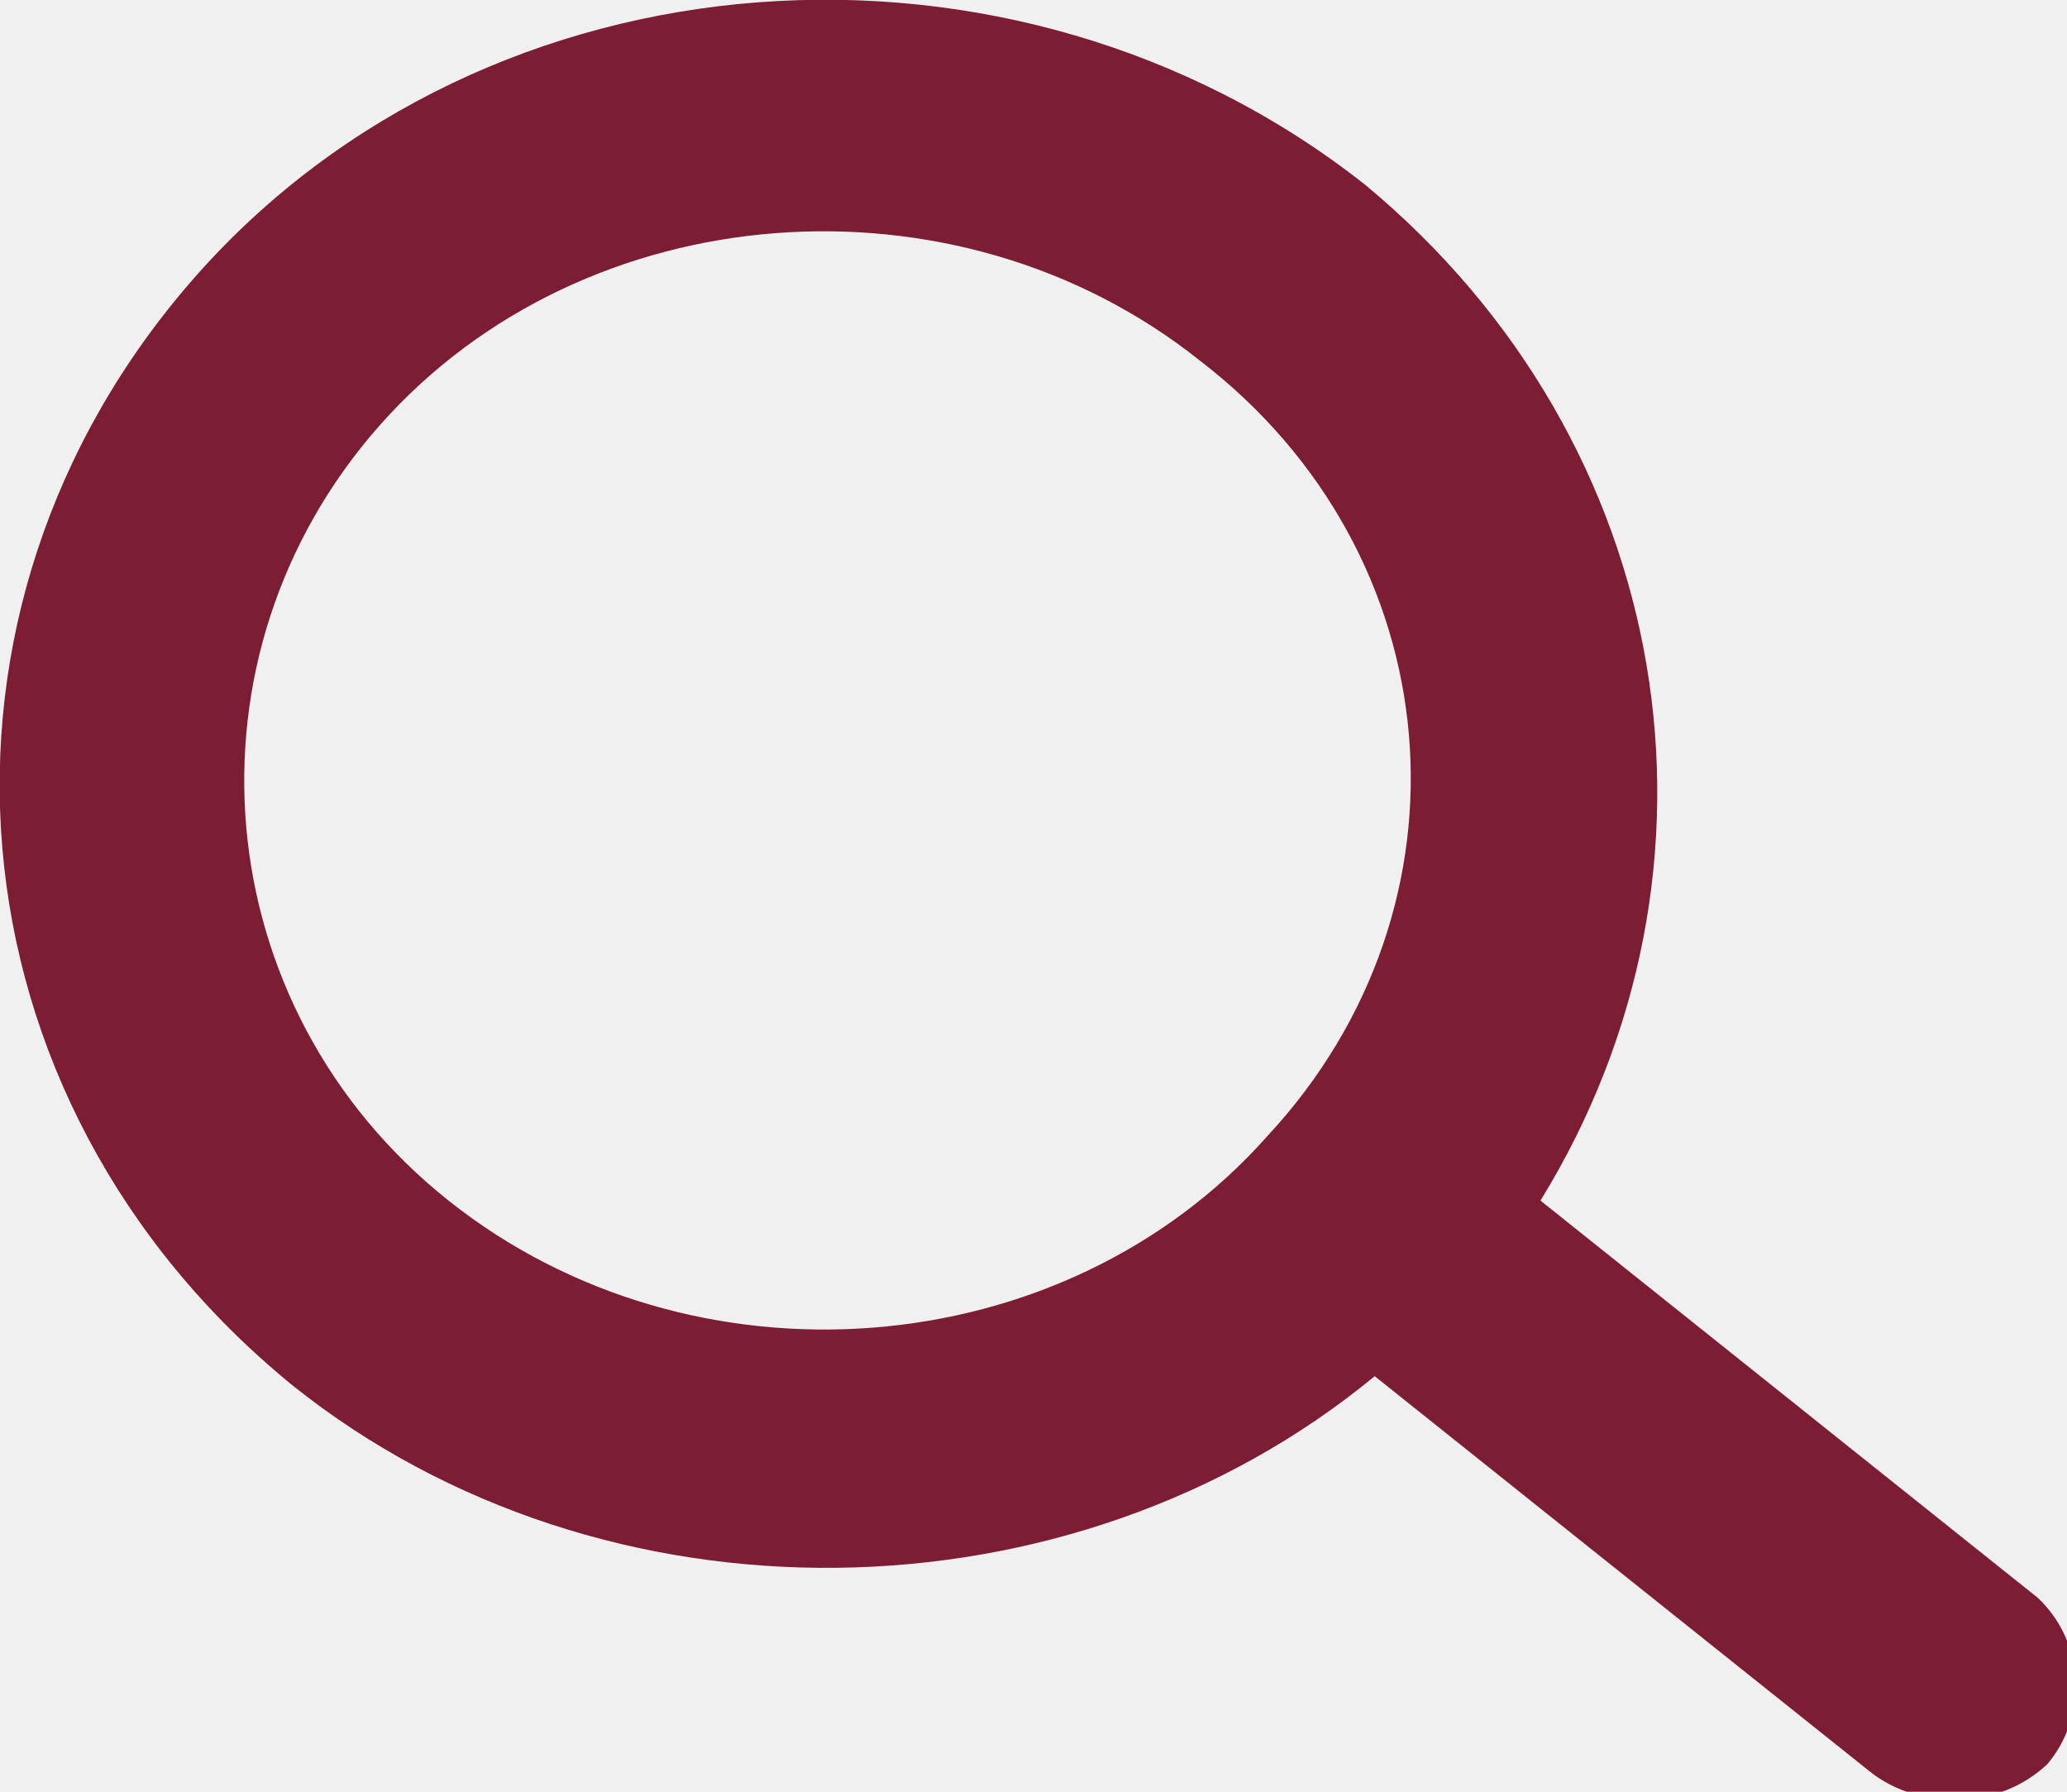
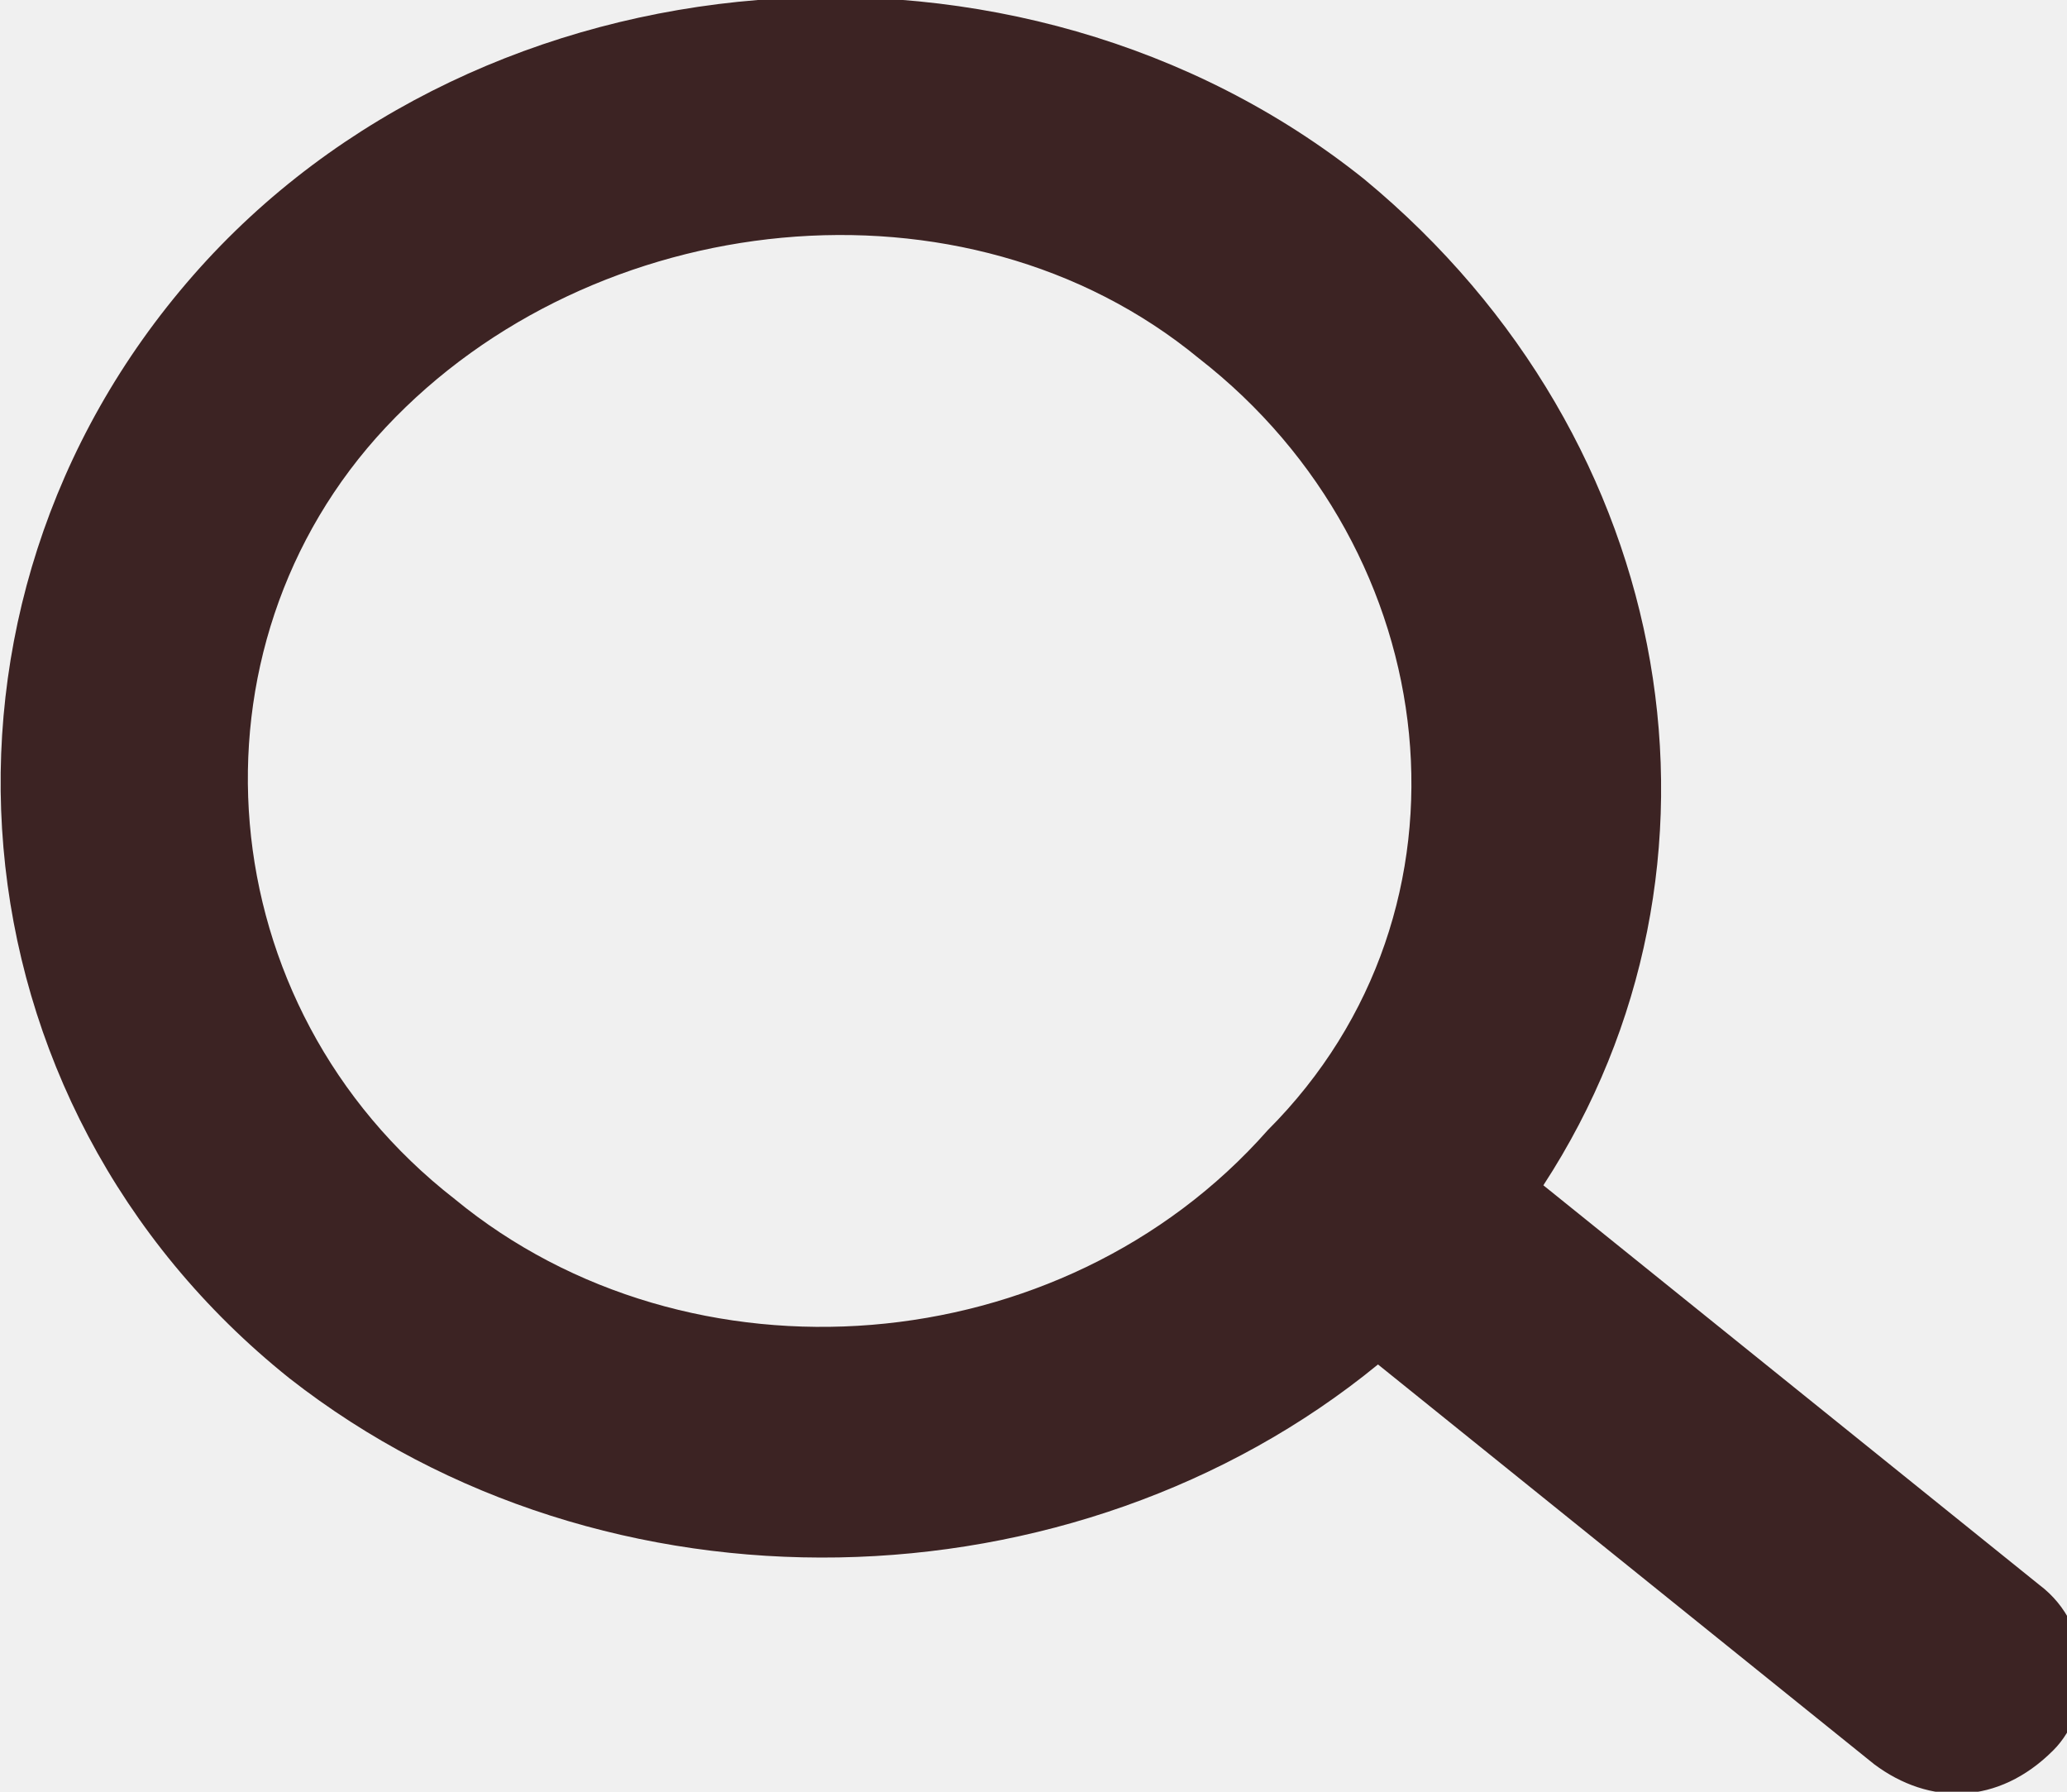
- <svg xmlns="http://www.w3.org/2000/svg" width="15" height="13" viewBox="0 0 15 13" fill="none">
-   <g clip-path="url(#clip0_90_82)">
-     <path d="M9.906 1.34C7.358 -0.67 3.538 -0.402 1.415 2.01C-0.708 4.423 -0.425 7.974 2.123 10.052C4.387 11.861 7.783 11.794 9.976 9.985L13.585 12.866C13.939 13.134 14.505 13.134 14.858 12.799C15.142 12.464 15.142 11.928 14.788 11.593L11.179 8.711C12.665 6.299 12.17 3.216 9.906 1.34ZM9.198 8.242C7.712 9.918 5.024 10.119 3.255 8.711C1.486 7.304 1.274 4.758 2.759 3.082C4.245 1.407 6.934 1.206 8.703 2.613C10.542 4.021 10.755 6.567 9.198 8.242Z" fill="#7C1D34" />
+ <svg xmlns="http://www.w3.org/2000/svg" xmlns:xlink="http://www.w3.org/1999/xlink" version="1.1" id="Layer_1" x="0px" y="0px" viewBox="0 0 15 13" style="enable-background:new 0 0 15 13;" xml:space="preserve">
+   <style type="text/css">
+ 	.st0{clip-path:url(#SVGID_2_);}
+ 	.st1{fill:#3C2323;}
+ </style>
+   <g>
+     <defs>
+       <rect id="SVGID_1_" width="15" height="13" />
+     </defs>
+     <clipPath id="SVGID_2_">
+       <use xlink:href="#SVGID_1_" style="overflow:visible;" />
+     </clipPath>
+     <g class="st0">
+       <path class="st1" d="M9.9,1.3C7.4-0.7,3.5-0.4,1.4,2c-2.1,2.4-1.8,6,0.7,8c2.3,1.8,5.7,1.7,7.9-0.1l3.6,2.9    c0.4,0.3,0.9,0.3,1.3-0.1c0.3-0.3,0.3-0.9-0.1-1.2l-3.6-2.9C12.7,6.3,12.2,3.2,9.9,1.3z M9.2,8.2C7.7,9.9,5,10.1,3.3,8.7    c-1.8-1.4-2-4-0.5-5.6s4.2-1.9,5.9-0.5C10.5,4,10.8,6.6,9.2,8.2z" />
+     </g>
  </g>
-   <defs>
-     <clipPath id="clip0_90_82">
-       <rect width="15" height="13" fill="white" />
-     </clipPath>
-   </defs>
</svg>
